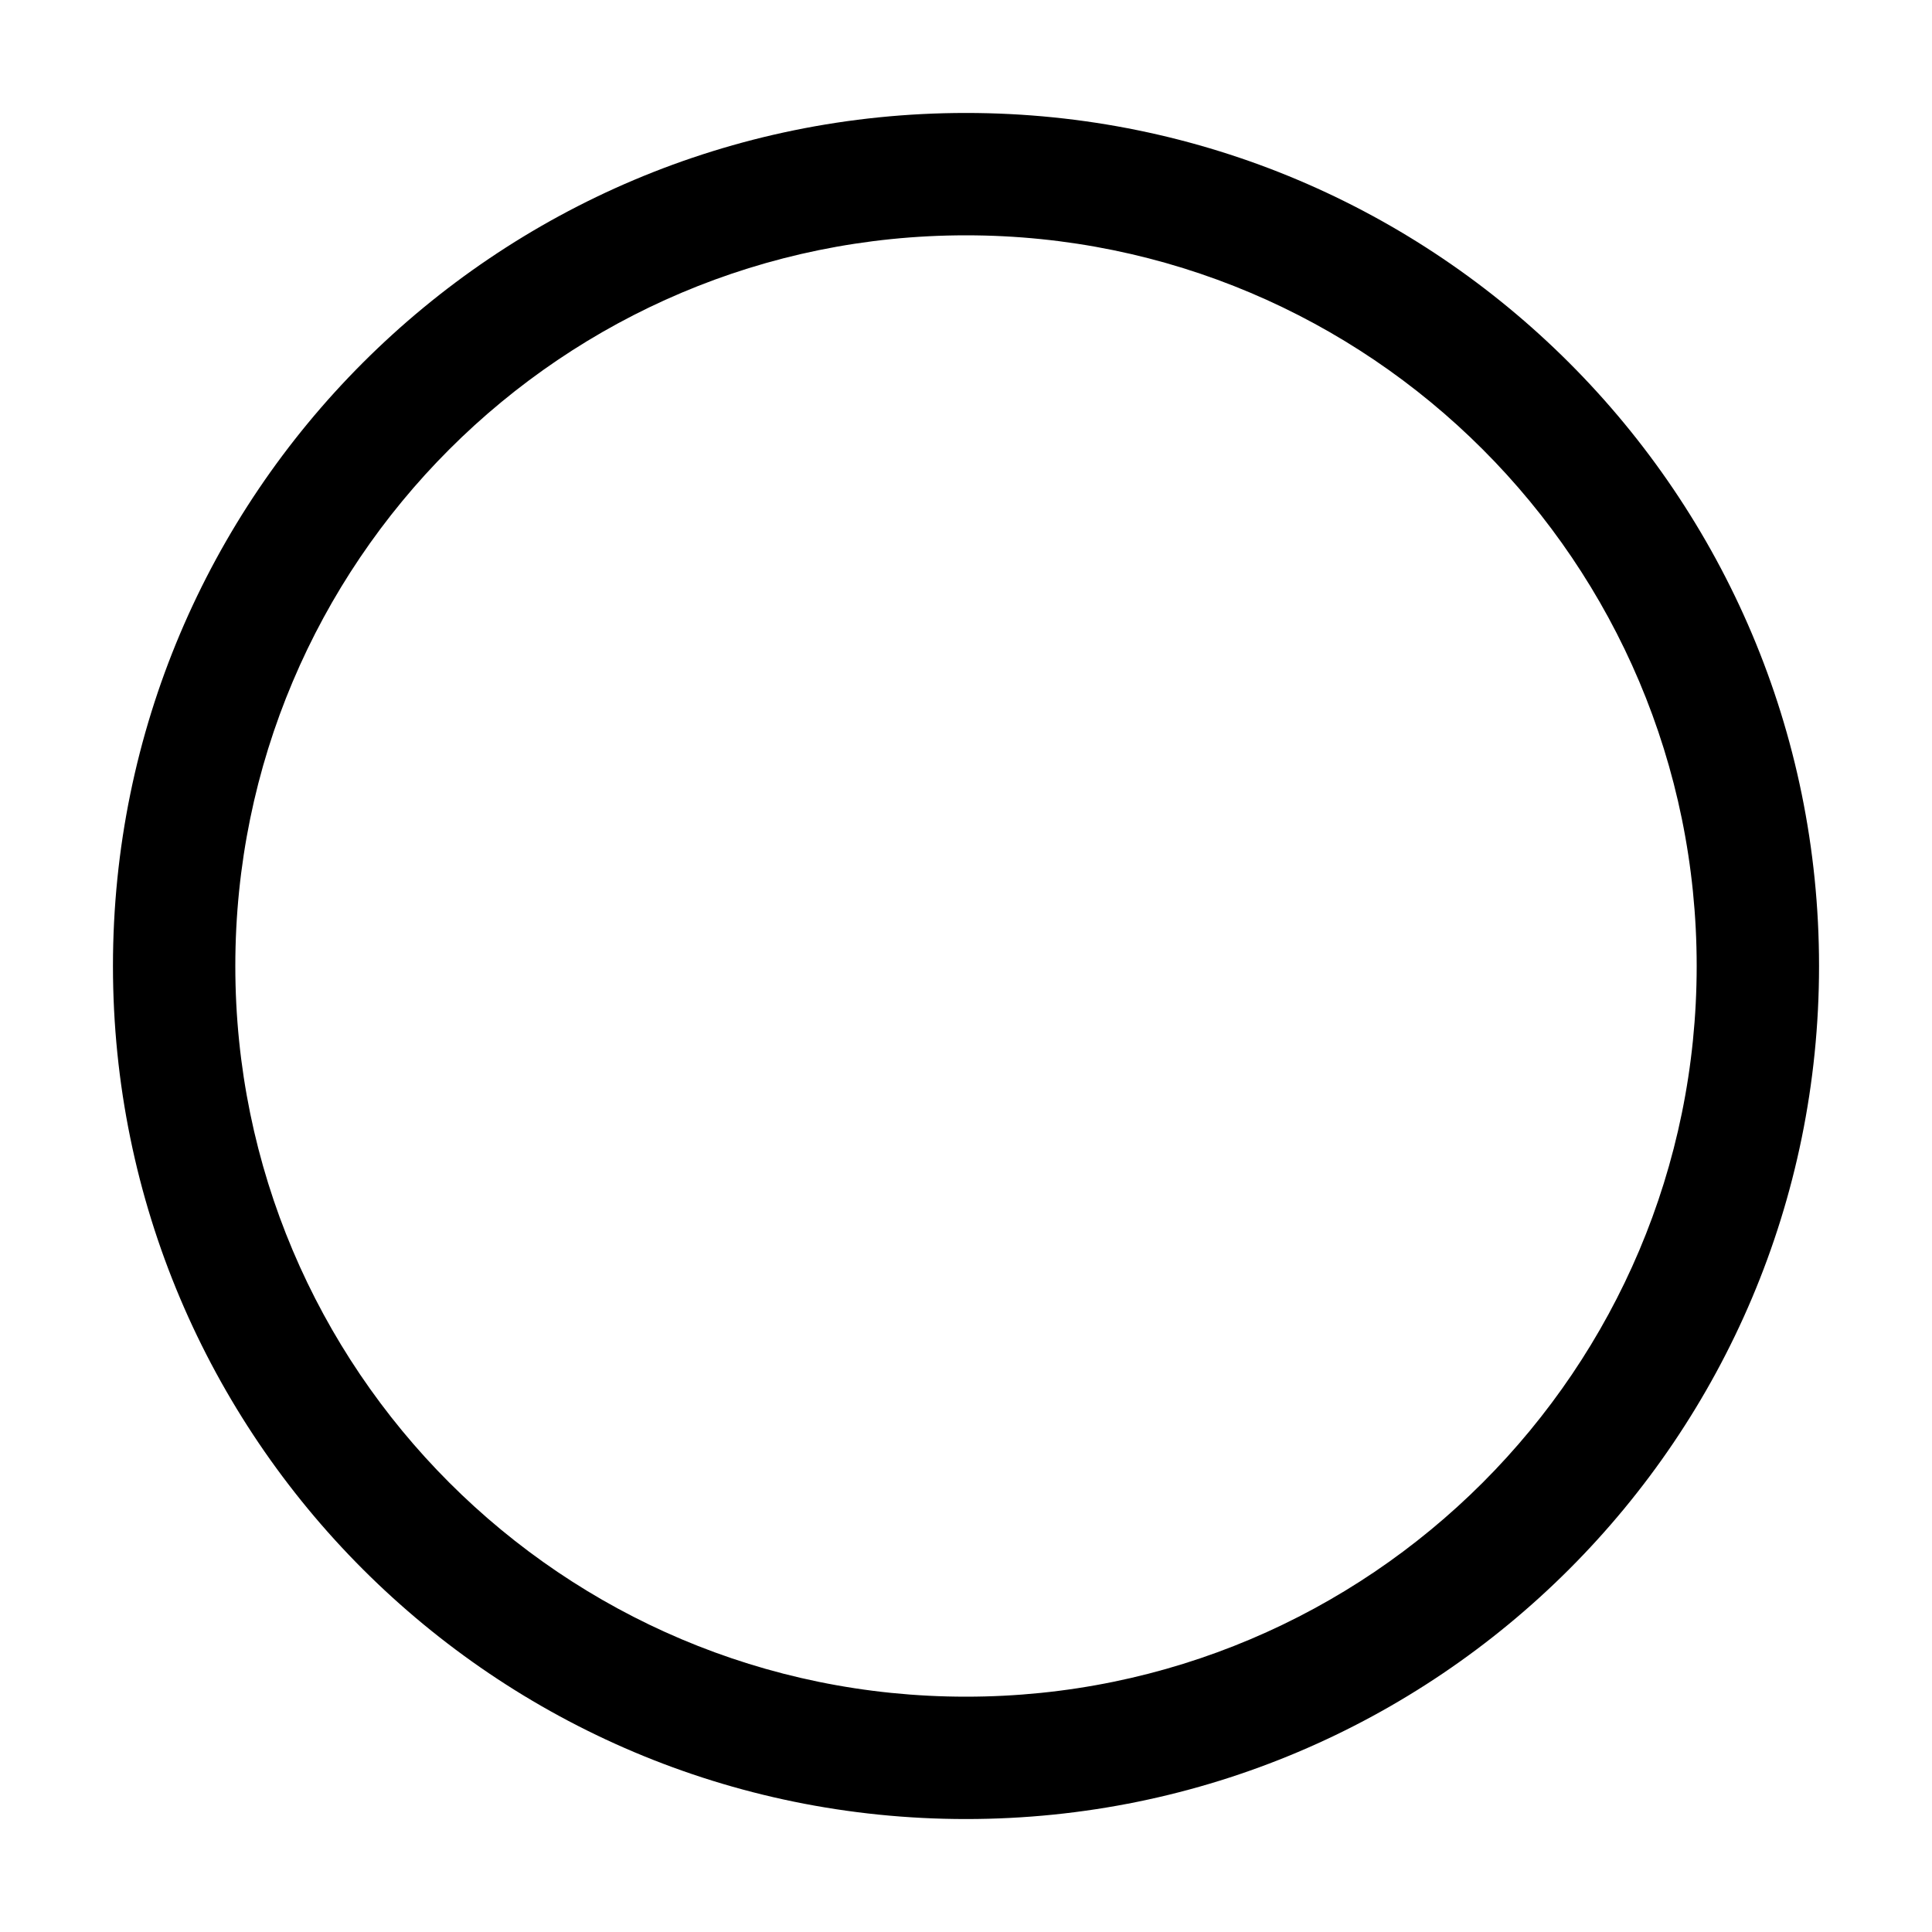
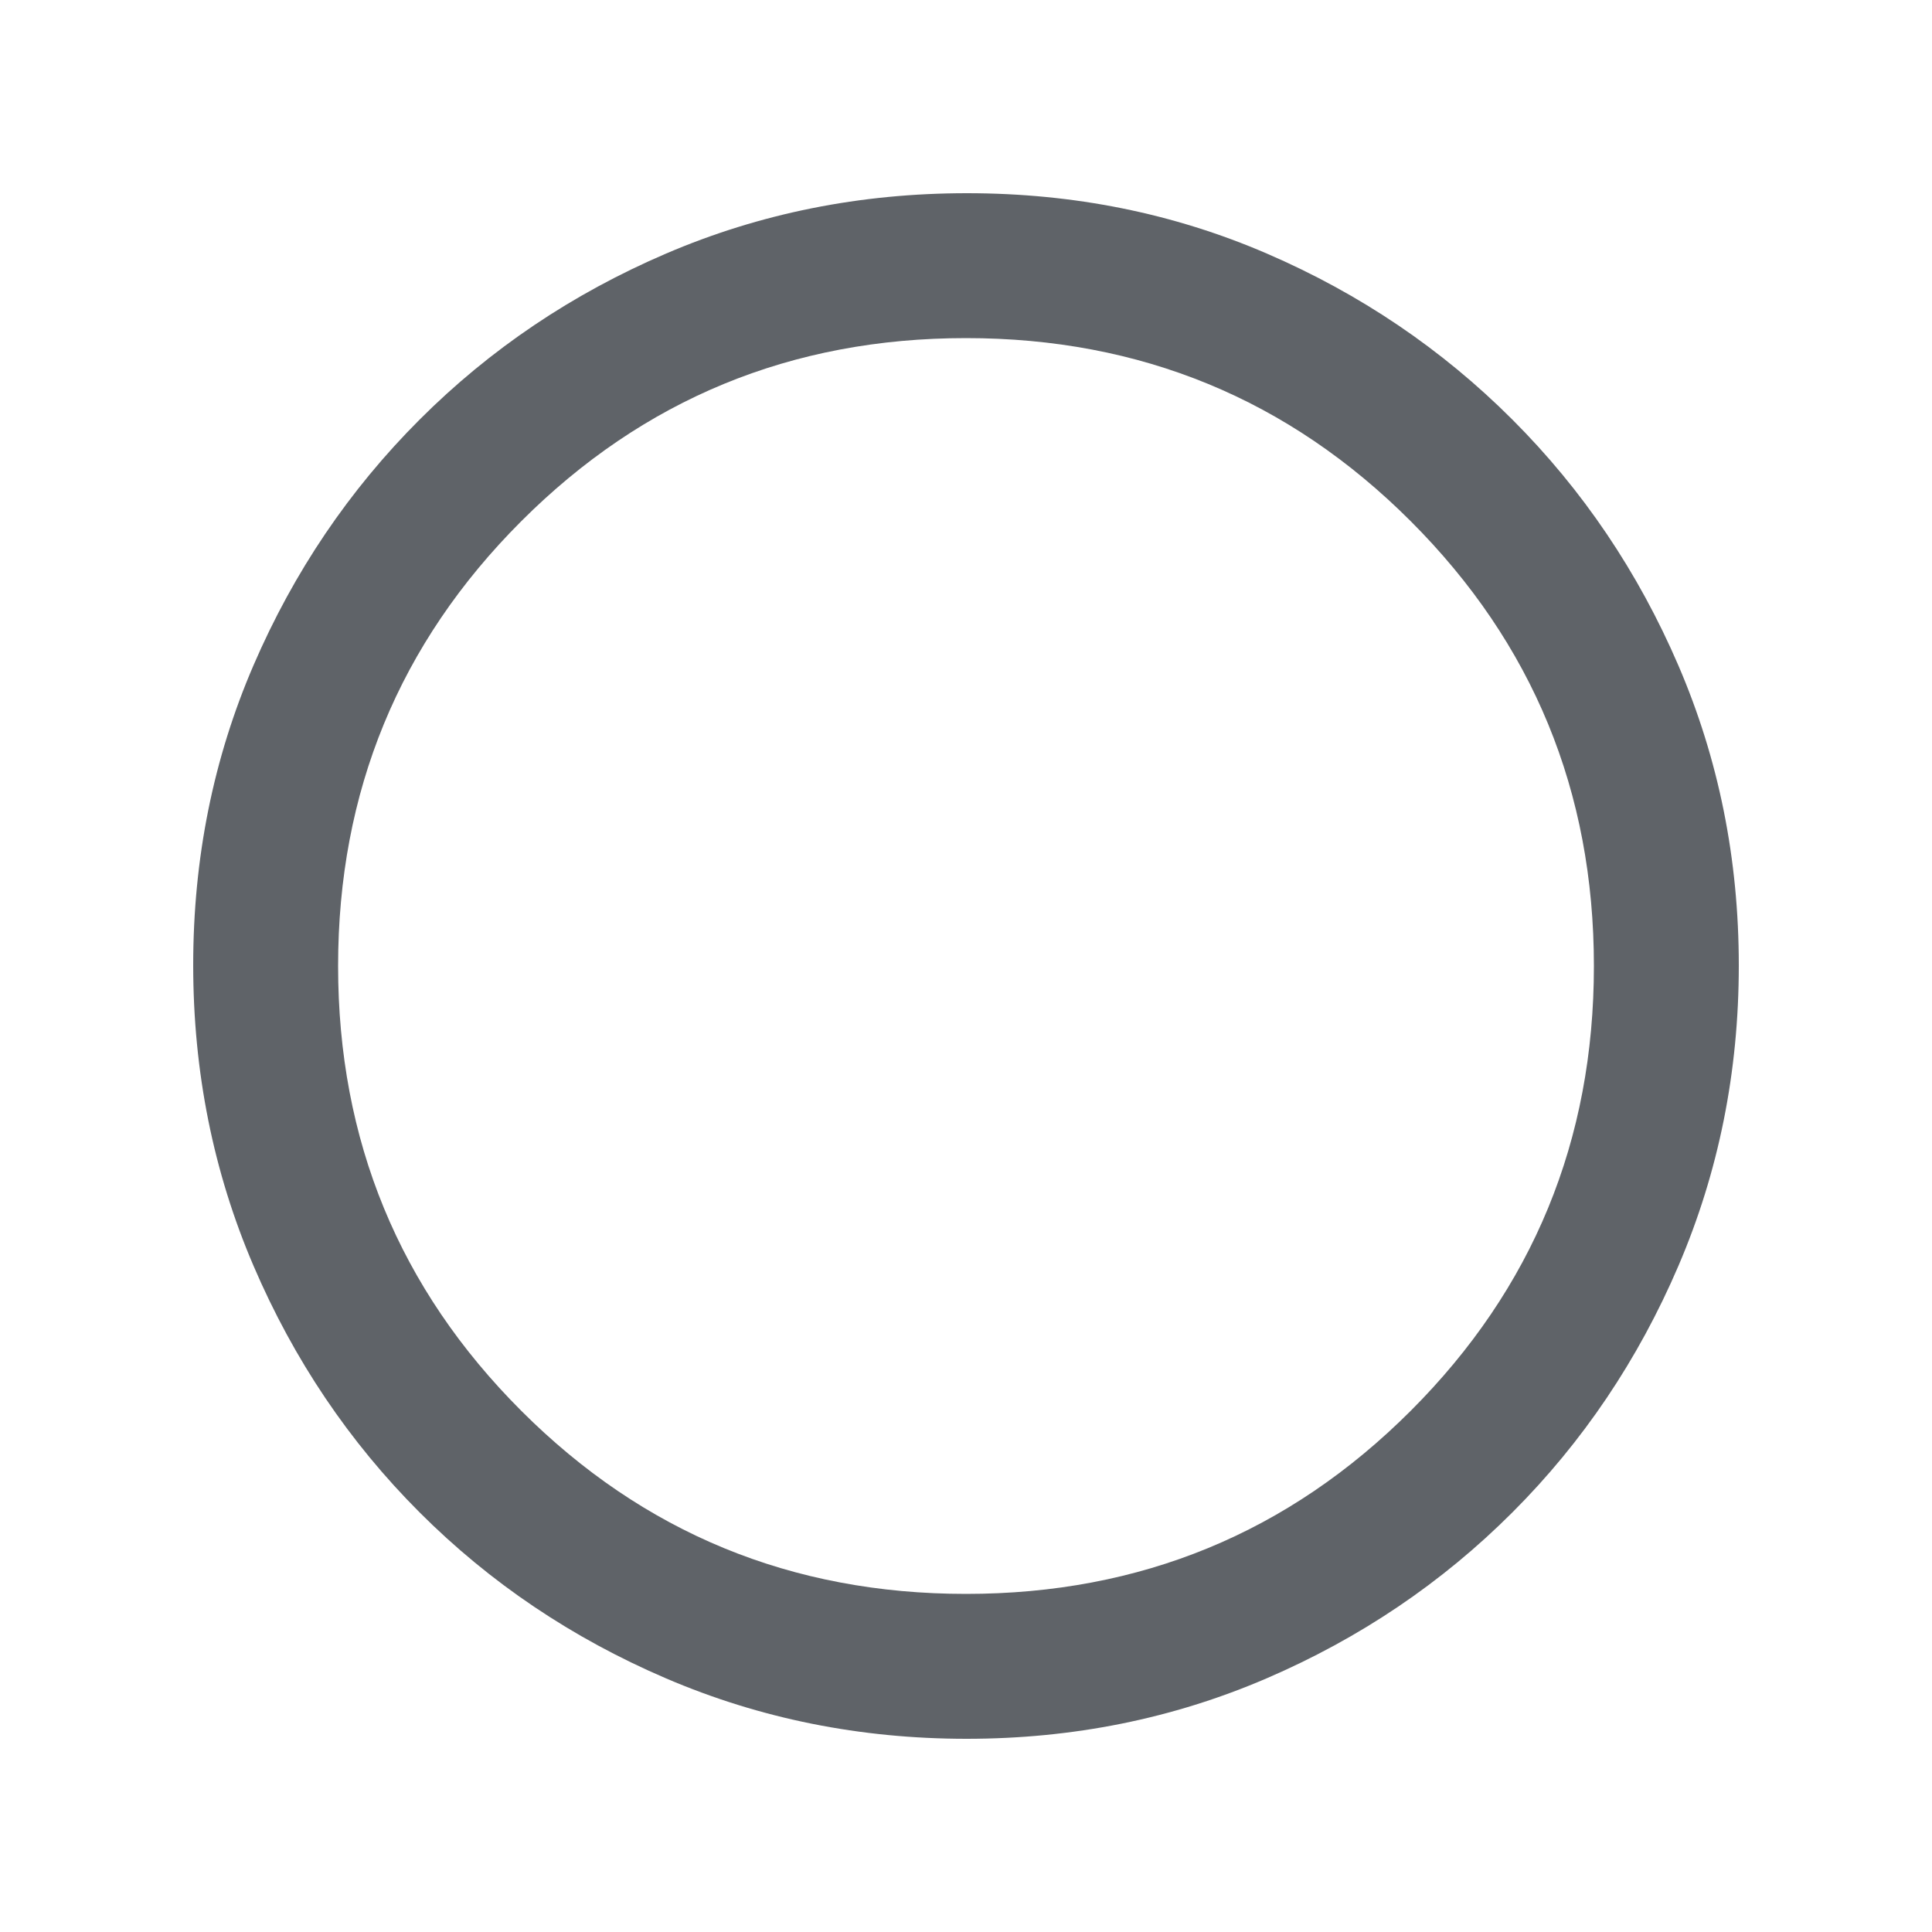
- <svg xmlns="http://www.w3.org/2000/svg" width="15" height="15" viewBox="0 0 15 15" fill="none">
-   <path fillRule="evenodd" clipRule="evenodd" d="M0.877 7.5C0.877 3.842 3.842 0.877 7.5 0.877C11.158 0.877 14.123 3.842 14.123 7.5C14.123 11.158 11.158 14.123 7.5 14.123C3.842 14.123 0.877 11.158 0.877 7.5ZM7.5 1.827C4.367 1.827 1.827 4.367 1.827 7.5C1.827 10.633 4.367 13.173 7.5 13.173C10.633 13.173 13.173 10.633 13.173 7.5C13.173 4.367 10.633 1.827 7.5 1.827Z" fill="currentColor" />
+ <svg xmlns="http://www.w3.org/2000/svg" height="20px" viewBox="0 -960 960 960" width="20px" fill="#5f6368">
+   <path d="M480.28-96Q401-96 331-126t-122.5-82.5Q156-261 126-330.96t-30-149.5Q96-560 126-629.5q30-69.5 82.5-122T330.96-834q69.96-30 149.5-30t149.04 30q69.5 30 122 82.5T834-629.28q30 69.73 30 149Q864-401 834-331t-82.5 122.5Q699-156 629.28-126q-69.73 30-149 30Zm-.28-72q130 0 221-91t91-221q0-130-91-221t-221-91q-130 0-221 91t-91 221q0 130 91 221t221 91Zm0-312Z" />
</svg>
